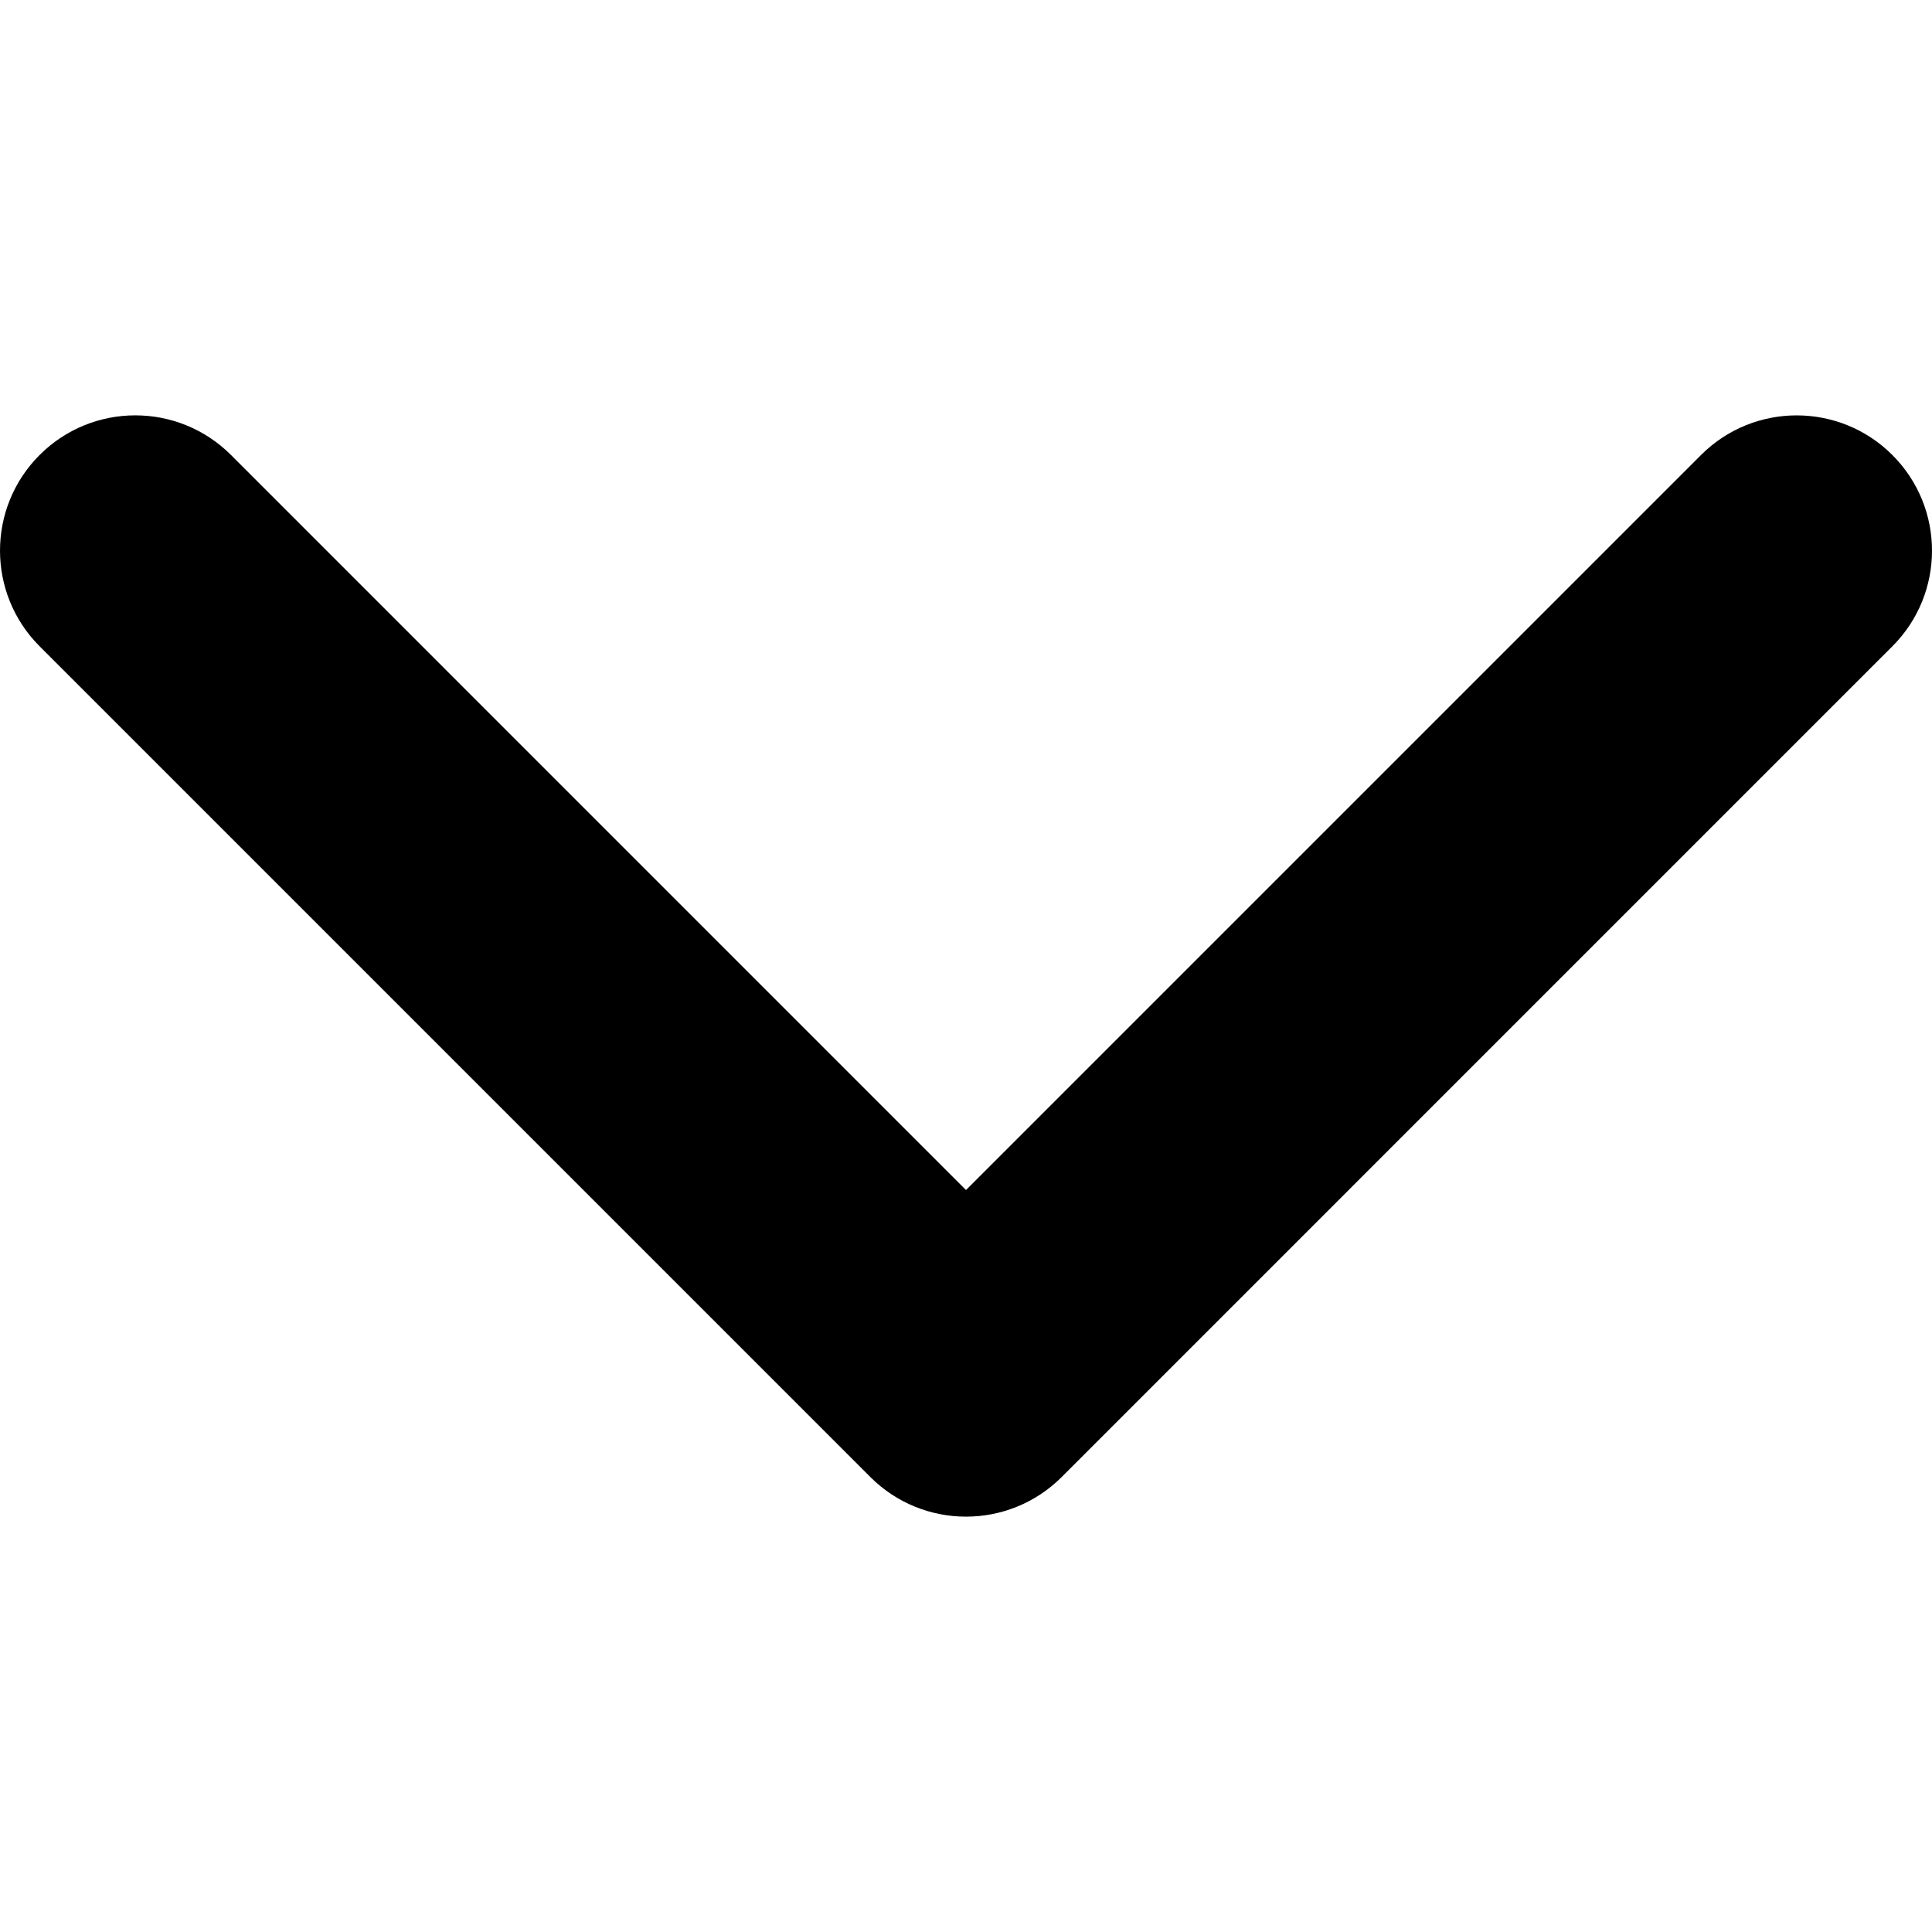
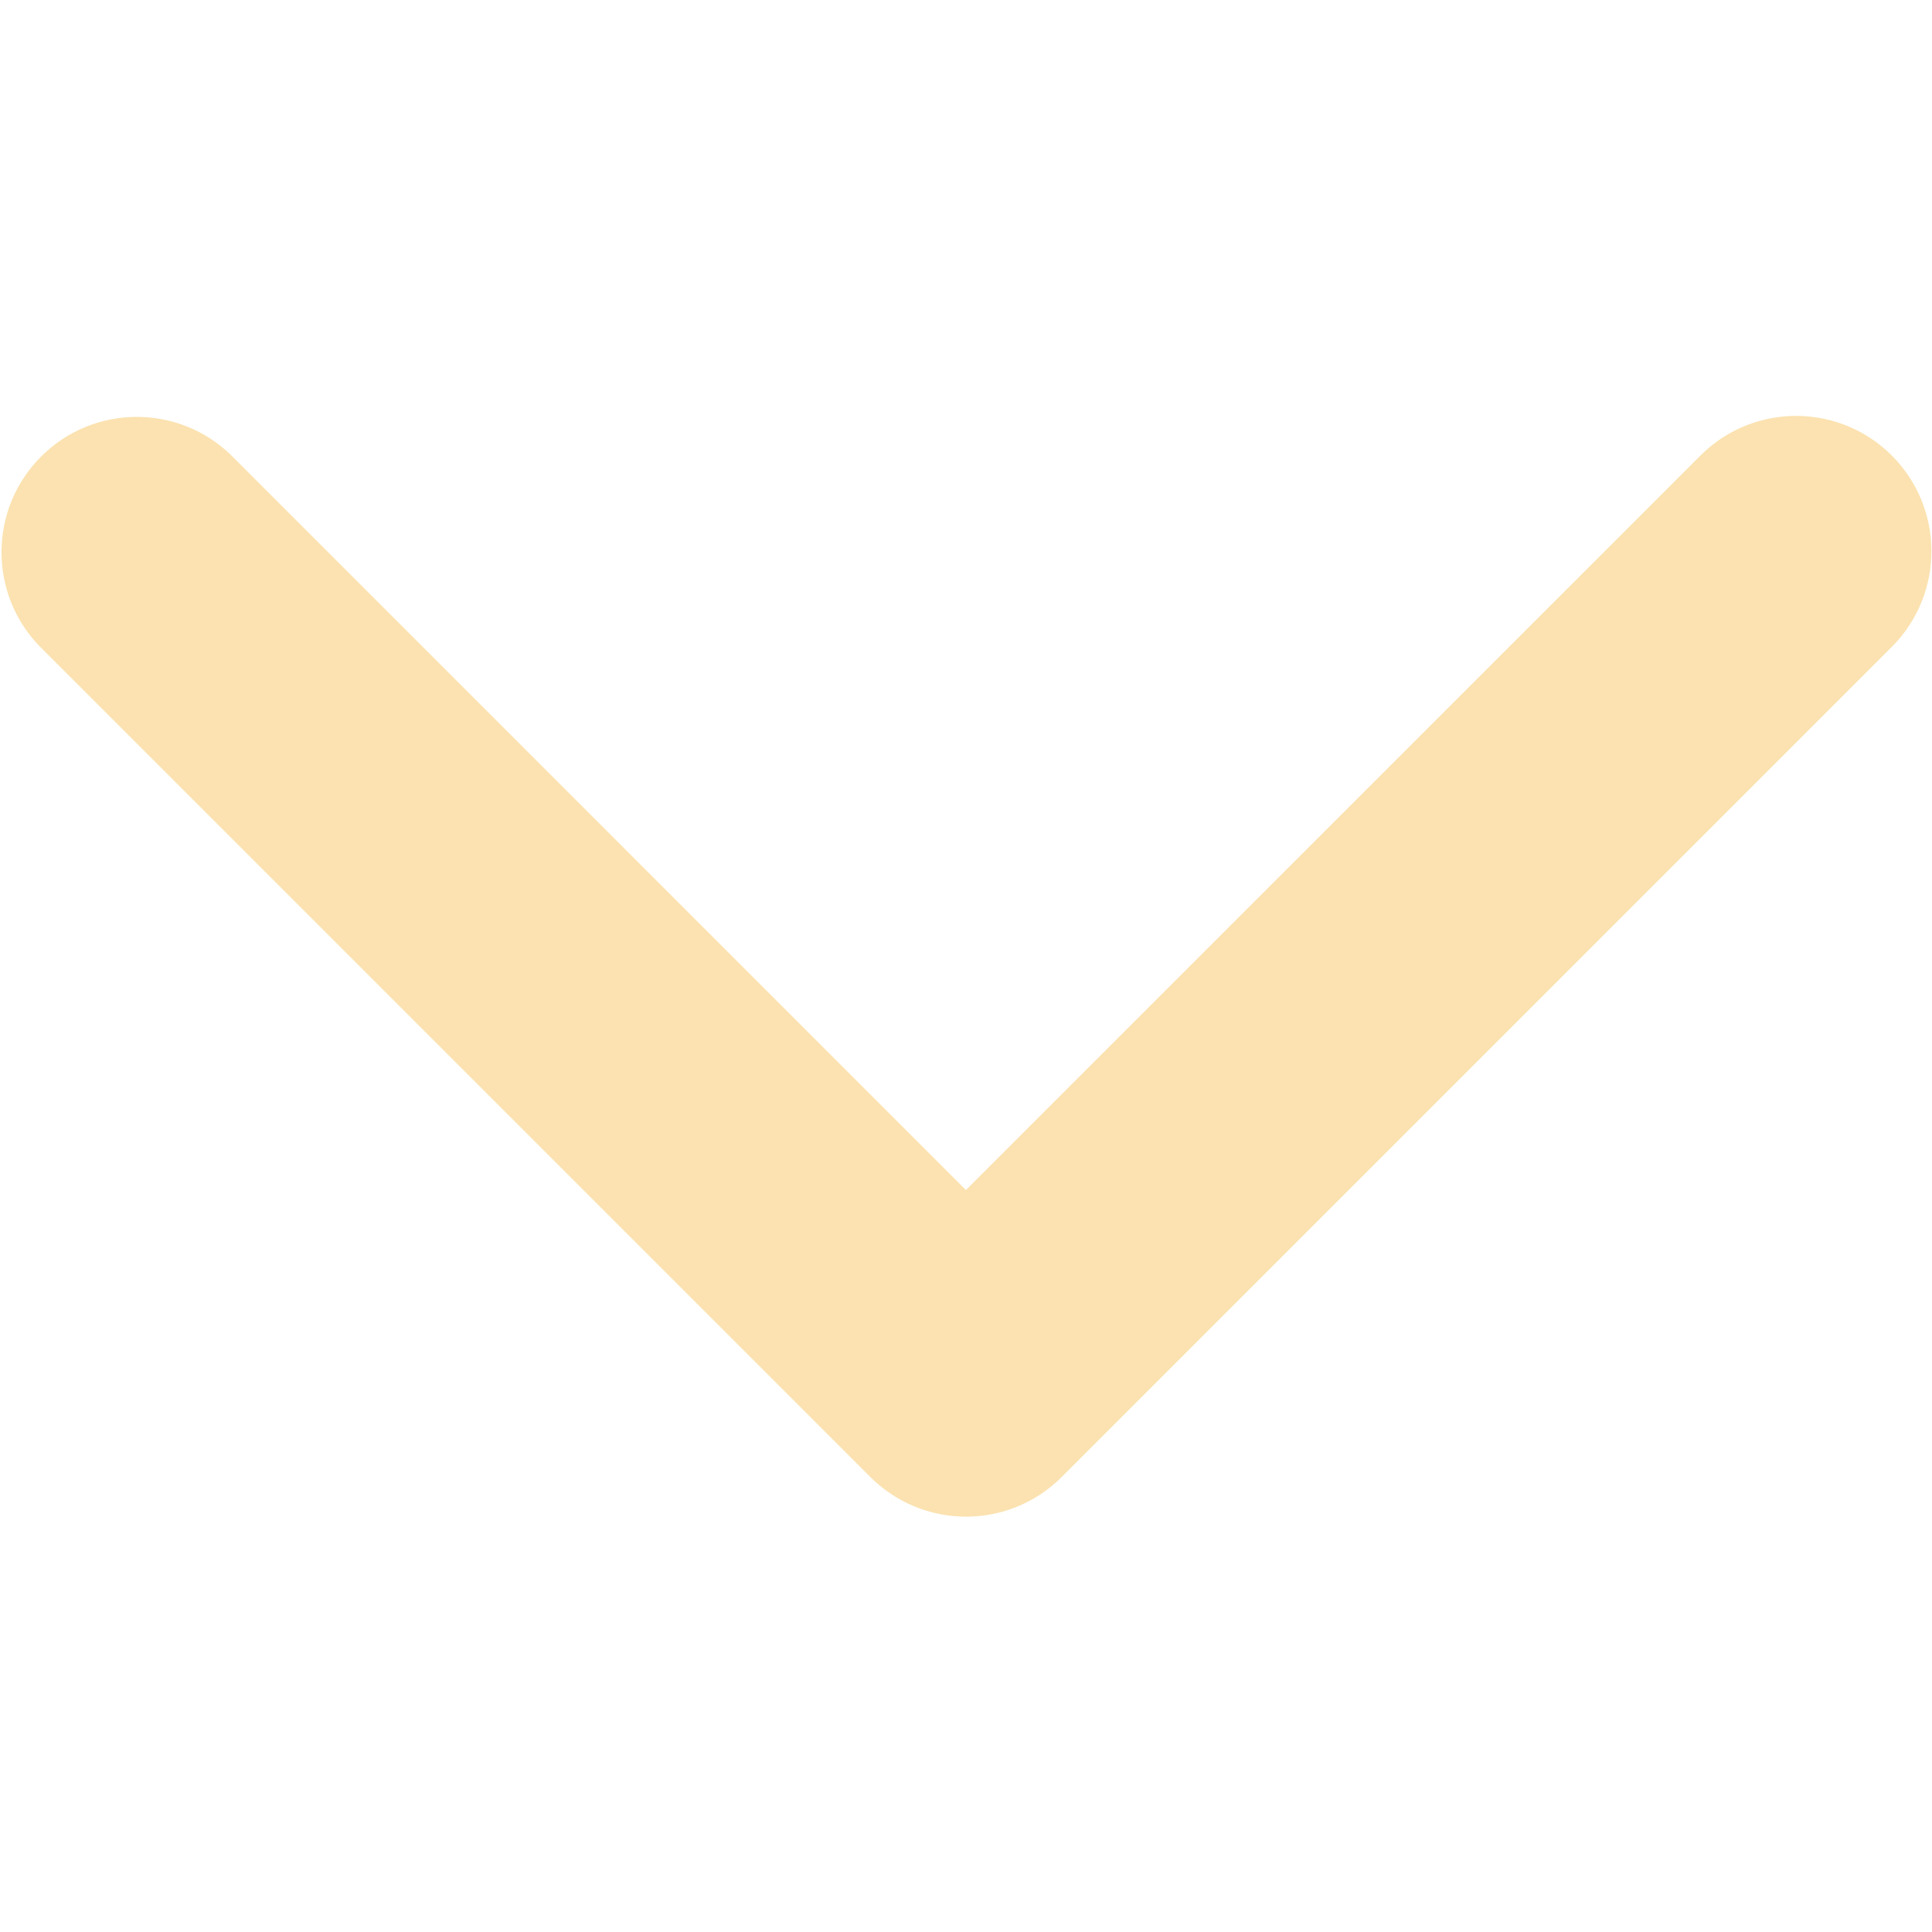
- <svg xmlns="http://www.w3.org/2000/svg" version="1.1" id="Capa_1" x="0px" y="0px" width="451.847px" height="451.847px" viewBox="0 0 451.847 451.847" style="enable-background:new 0 0 451.847 451.847;" xml:space="preserve">
-   <g>
-     <path d="M225.923,354.706c-8.098,0-16.195-3.092-22.369-9.263L9.27,151.157c-12.359-12.359-12.359-32.397,0-44.751   c12.354-12.354,32.388-12.354,44.748,0l171.905,171.915l171.906-171.909c12.359-12.354,32.391-12.354,44.744,0   c12.365,12.354,12.365,32.392,0,44.751L248.292,345.449C242.115,351.621,234.018,354.706,225.923,354.706z" />
-   </g>
-   <g>
- </g>
-   <g>
- </g>
-   <g>
- </g>
-   <g>
- </g>
-   <g>
- </g>
-   <g>
- </g>
-   <g>
- </g>
-   <g>
- </g>
-   <g>
- </g>
-   <g>
- </g>
-   <g>
- </g>
-   <g>
- </g>
-   <g>
- </g>
-   <g>
- </g>
-   <g>
- </g>
+ <svg xmlns="http://www.w3.org/2000/svg" id="Capa_1" data-name="Capa 1" viewBox="0 0 451.85 451.85">
+   <defs>
+     <style>.cls-1{fill:#fbe2b0;}</style>
+   </defs>
+   <path class="cls-1" d="M225.92,354.71a31.61,31.61,0,0,1-22.37-9.27L9.27,151.16A31.64,31.64,0,0,1,54,106.41L225.9,278.32,397.83,106.41a31.64,31.64,0,0,1,44.74,44.75L248.29,345.45A31.55,31.55,0,0,1,225.92,354.71Z" />
</svg>
